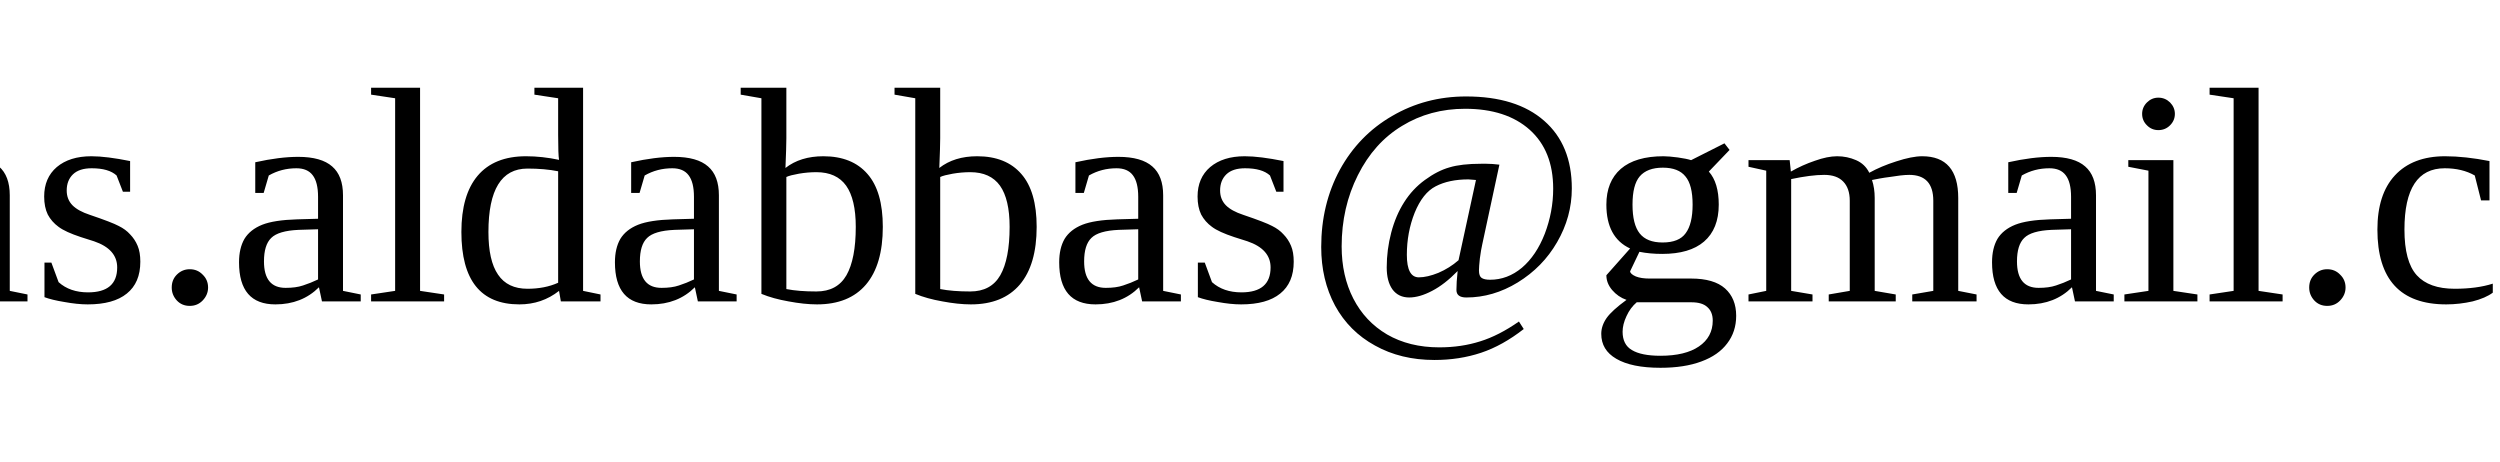
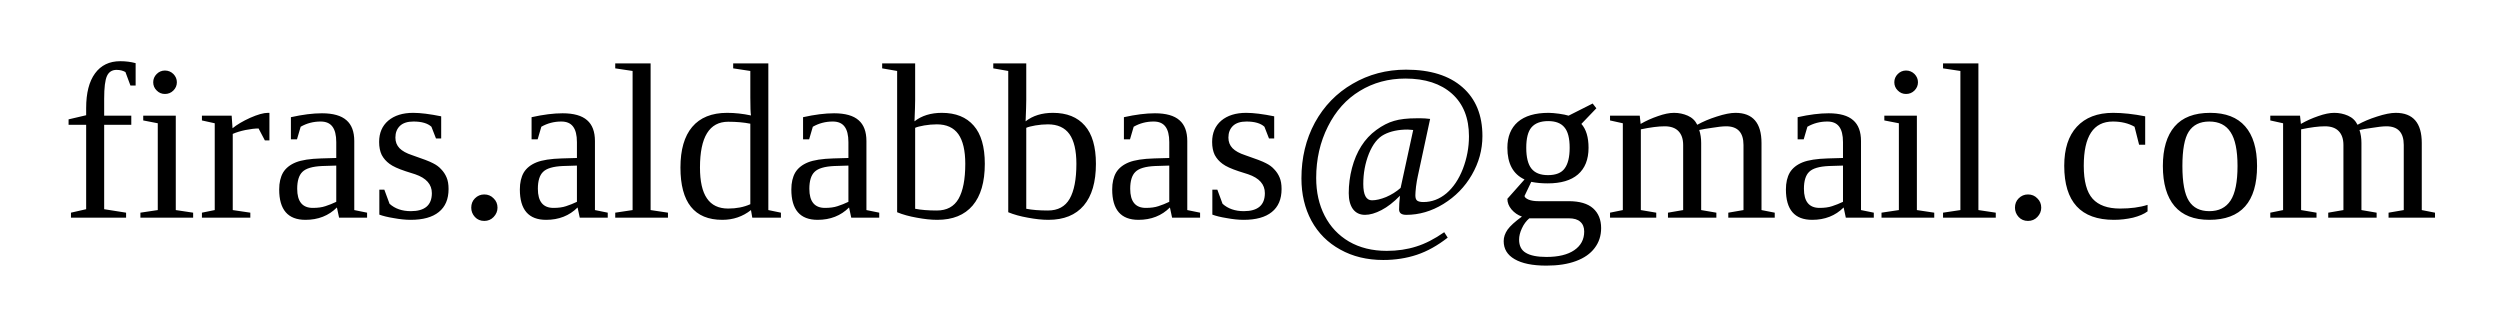
- <svg xmlns="http://www.w3.org/2000/svg" viewBox="0 0 130 24">
+ <svg xmlns="http://www.w3.org/2000/svg" viewBox="0 0 180 24">
  <style>
text {
    dominant-baseline: middle;
    fill: #000;
    font-size: 16px;
    text-anchor: middle;
}
</style>
  <text x="50%" y="50%">
    firas.aldabbas@gmail.com
</text>
</svg>
